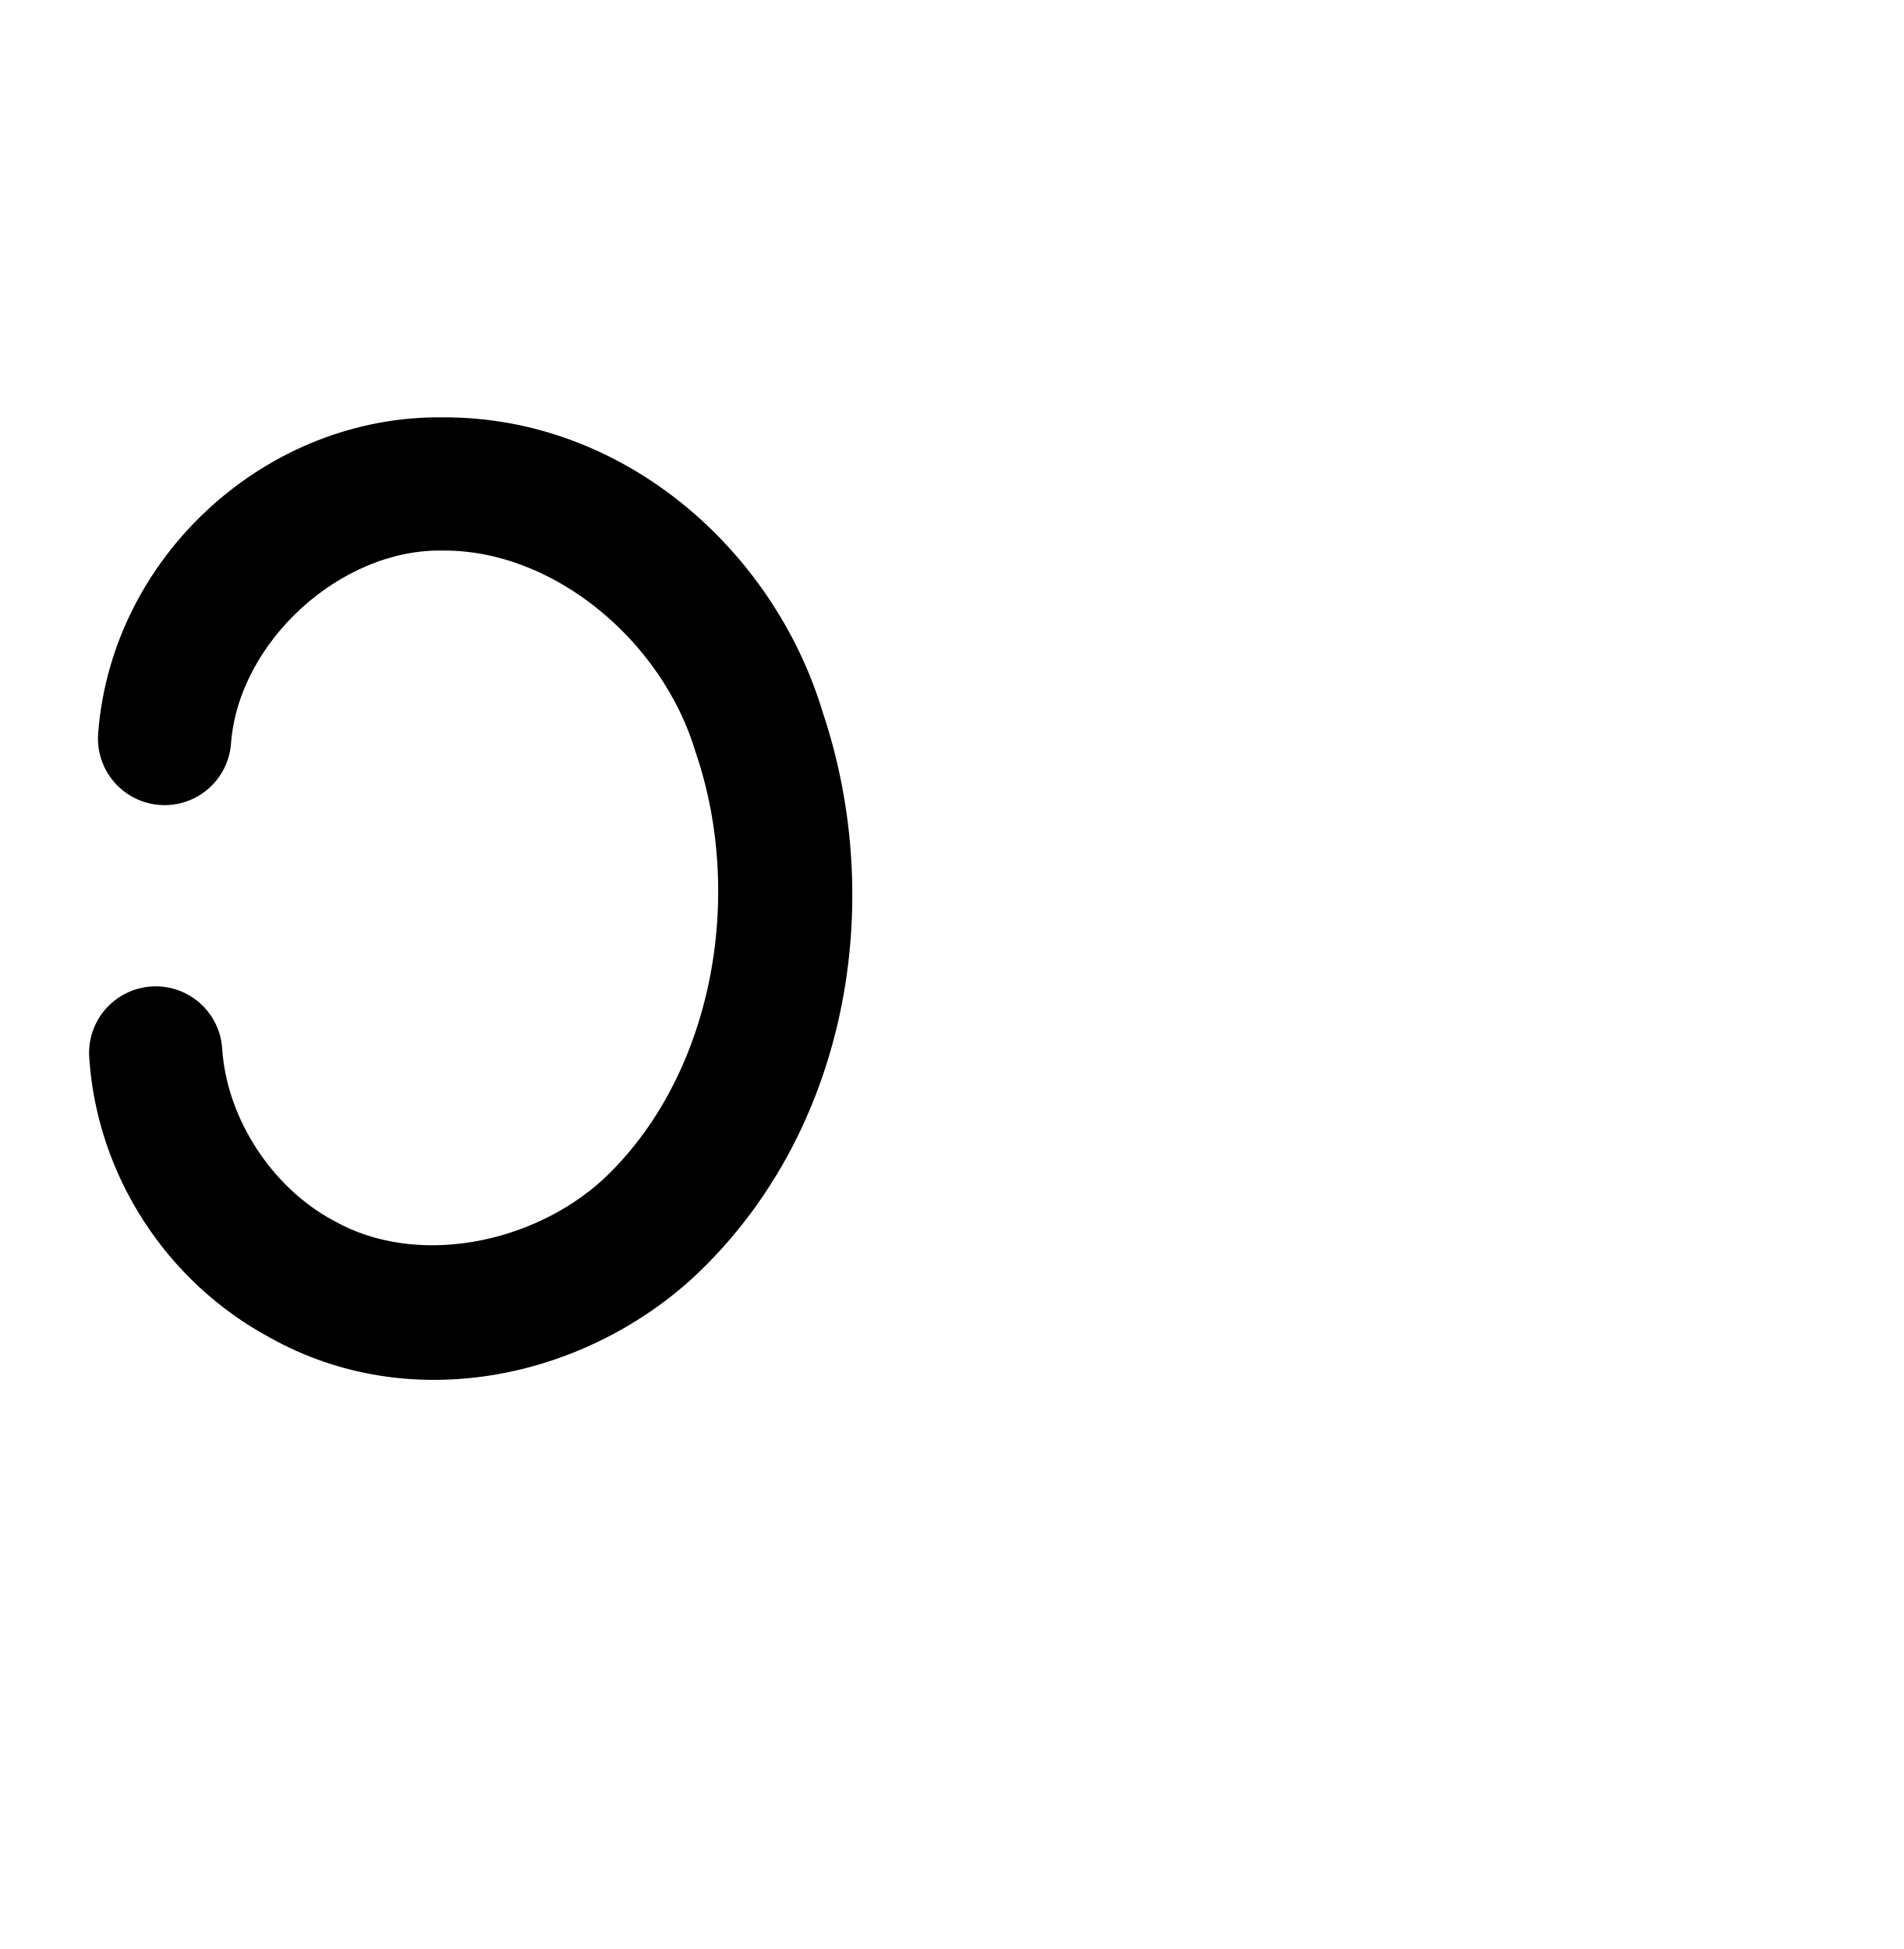
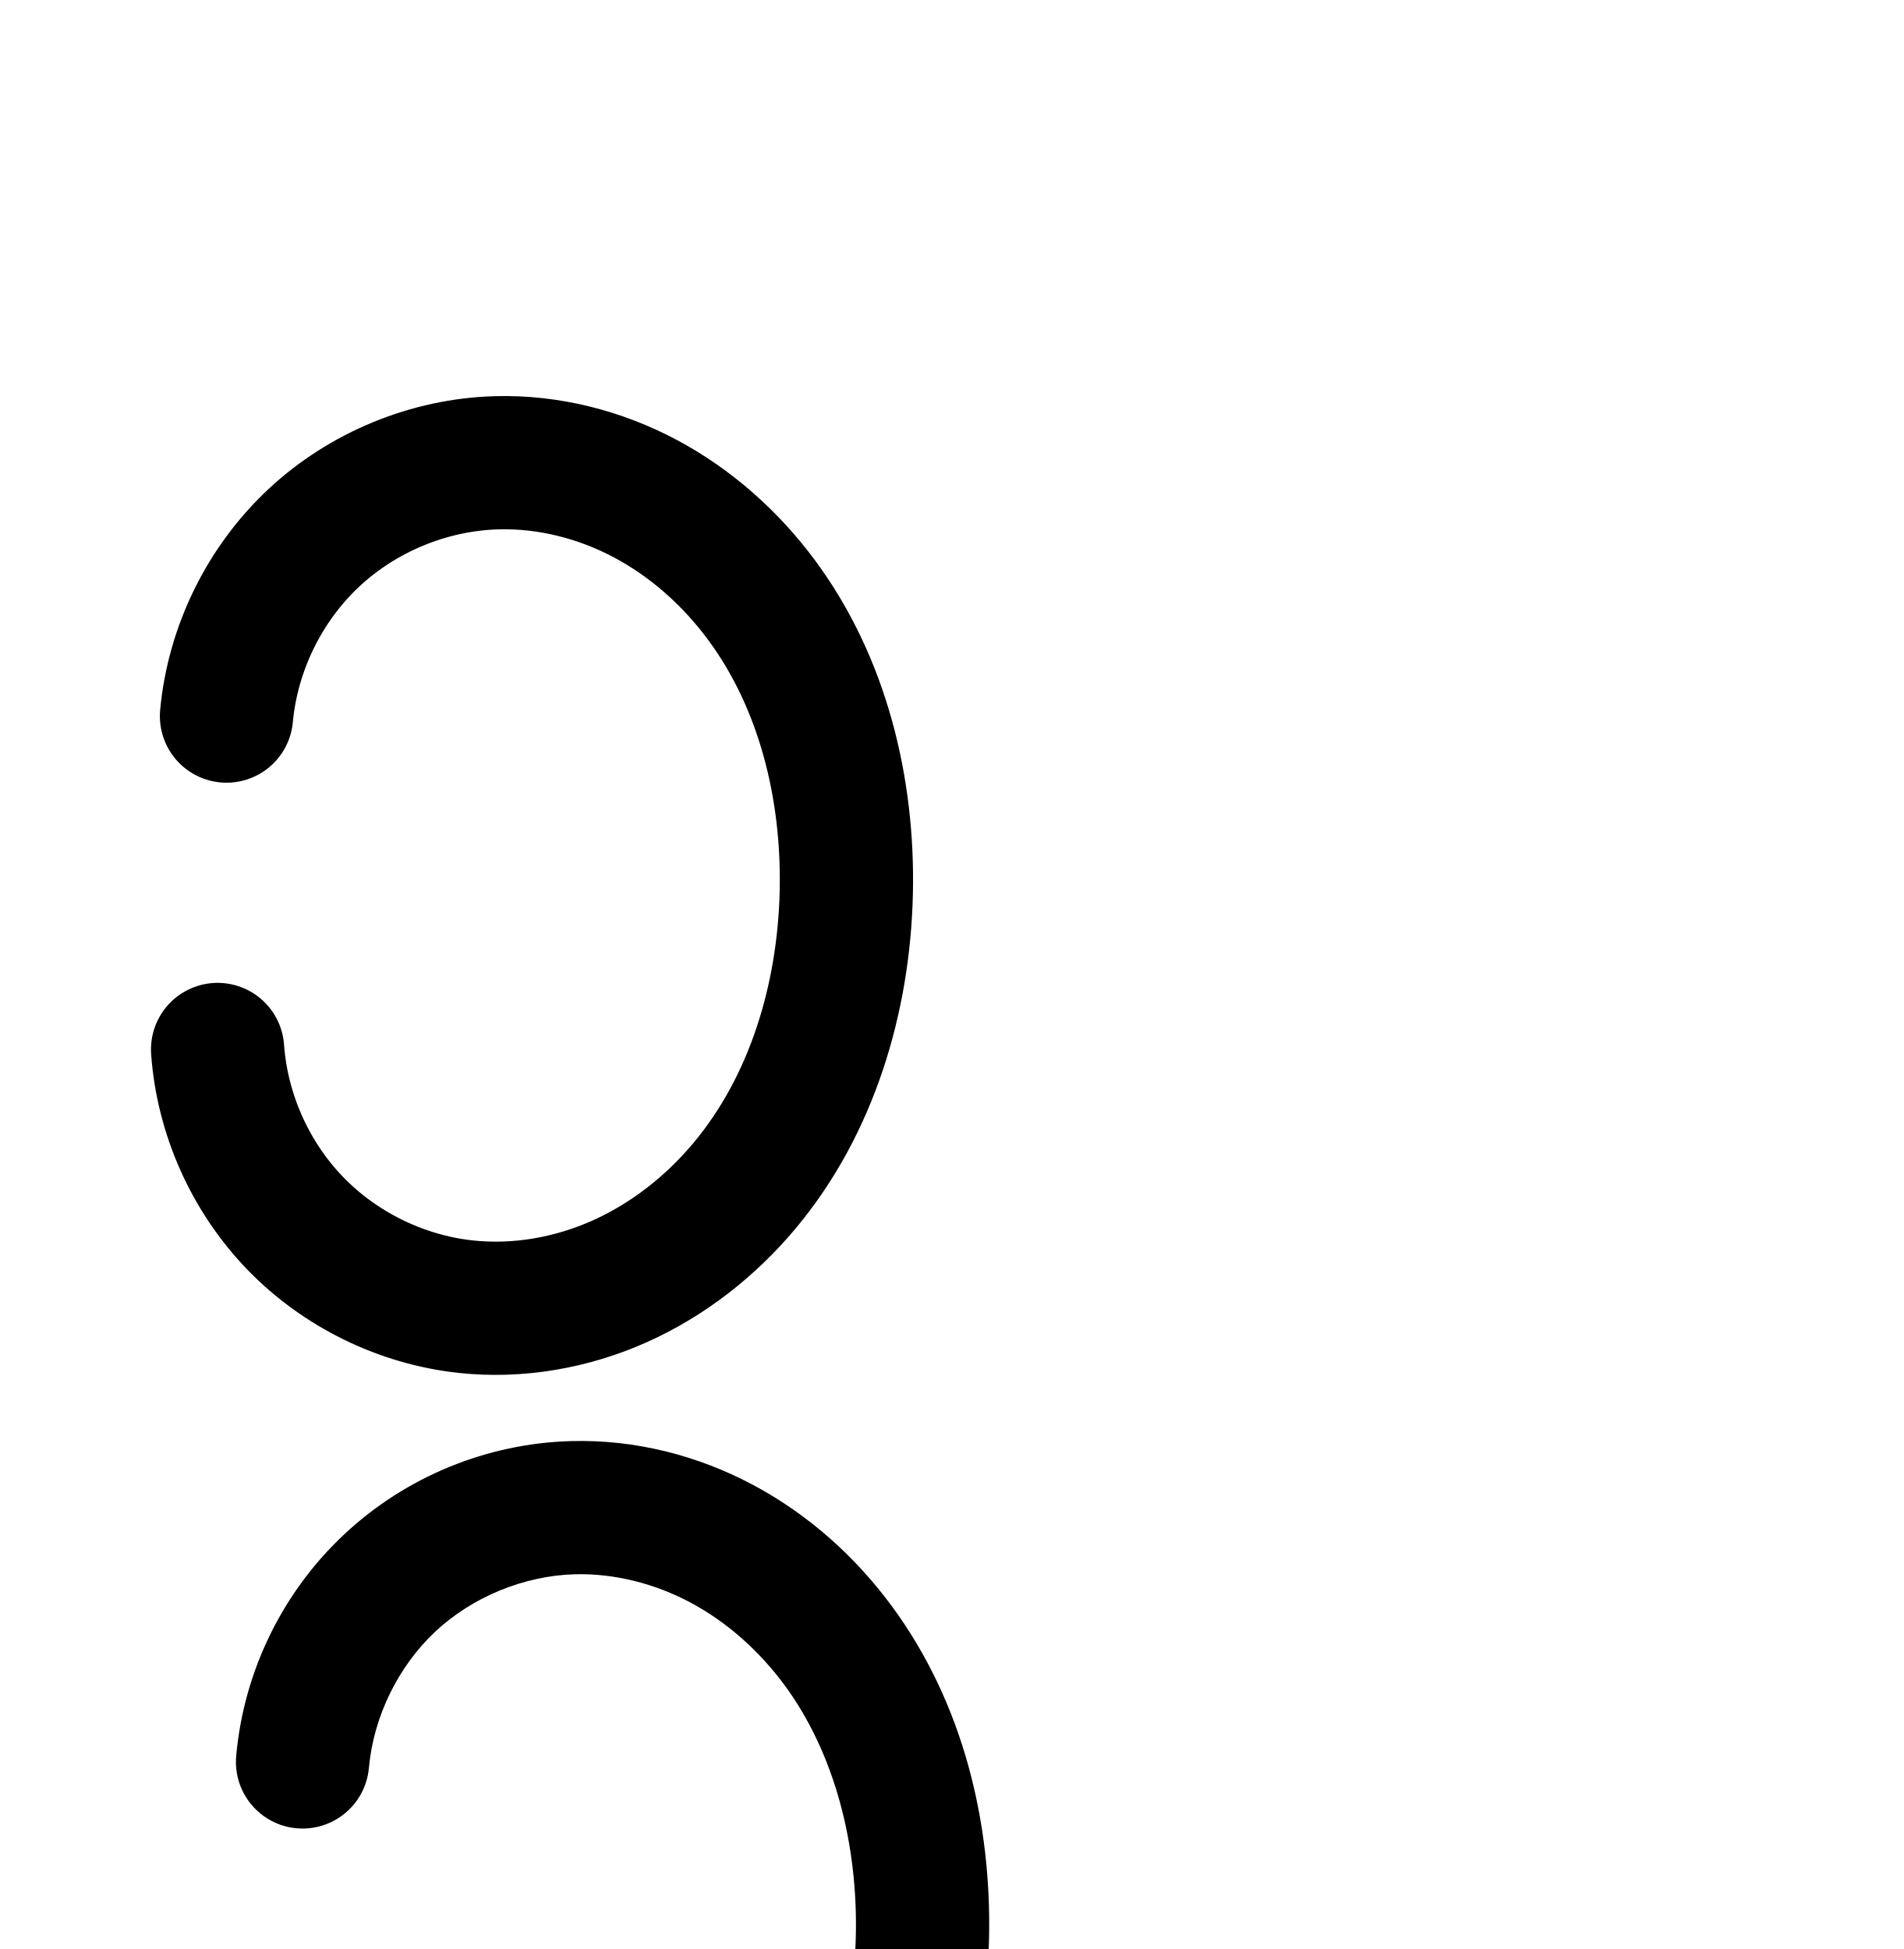
<svg xmlns="http://www.w3.org/2000/svg" width="2000" height="2048" id="svg2992" version="1.1">
  <defs id="defs5498">
    </defs>
  <g id="layer1" transform="translate(0,1048)">
-     <path style="fill:none;fill-rule:evenodd;stroke:#000000;stroke-width:140;stroke-linecap:round;stroke-linejoin:round;stroke-miterlimit:4;stroke-dasharray:none;stroke-opacity:1" d="m -930.157,-227.47 c 7.024,-70.47 40.368,-138.007 92.042,-186.433 51.674,-48.426 121.232,-77.321 192.009,-79.761 54.479,-1.879 109.175,11.585 157.442,36.919 48.267,25.333 90.12,62.347 122.679,106.066 65.118,87.439 91.735,199.77 87.029,308.691 -4.667,108.026 -40.305,216.751 -111.779,297.886 -35.737,40.568 -80.071,73.79 -129.797,95.008 -49.726,21.218 -104.844,30.246 -158.565,24.175 -67.393,-7.616 -131.803,-39.386 -178.864,-88.223 -47.062,-48.837 -76.425,-114.378 -81.541,-182.007" id="path4139" />
-     <path style="color:#000000;font-style:normal;font-variant:normal;font-weight:normal;font-stretch:normal;font-size:medium;line-height:normal;font-family:sans-serif;text-indent:0;text-align:start;text-decoration:none;text-decoration-line:none;text-decoration-style:solid;text-decoration-color:#000000;letter-spacing:normal;word-spacing:normal;text-transform:none;direction:ltr;block-progression:tb;writing-mode:lr-tb;baseline-shift:baseline;text-anchor:start;clip-rule:nonzero;display:inline;overflow:visible;visibility:visible;opacity:1;isolation:auto;mix-blend-mode:normal;color-interpolation:sRGB;color-interpolation-filters:linearRGB;solid-color:#000000;solid-opacity:1;fill:#000000;fill-opacity:1;fill-rule:evenodd;stroke:none;stroke-width:140;stroke-linecap:round;stroke-linejoin:round;stroke-miterlimit:4;stroke-dasharray:none;stroke-dashoffset:0;stroke-opacity:1;color-rendering:auto;image-rendering:auto;shape-rendering:auto;text-rendering:auto;enable-background:accumulate" d="m 466.131,-609.457 c -186.129,-2.636 -348.346,145.745 -362.914,331.051 a 70.007,70.007 0 1 0 139.57,10.973 c 8.362,-106.364 114.996,-203.77 221.764,-202.047 a 70.007,70.007 0 0 0 1.42,0.008 c 117.011,-0.488 229.998,95.989 264.51,210.629 a 70.007,70.007 0 0 0 0.738,2.311 c 51.509,151.831 17.432,340.313 -97.785,448.074 -74.981,68.305 -196.587,91.643 -281.932,43.629 a 70.007,70.007 0 0 0 -1.279,-0.703 C 285.702,199.921 238.44,127.355 233.496,54.65 A 70.007,70.007 0 1 0 93.818,64.148 C 102.213,187.595 175.153,299.313 283.691,357.631 430.657,439.787 611.277,401.383 728.064,294.73 a 70.007,70.007 0 0 0 0.543,-0.5 C 890.827,142.923 931.83,-98.107 864.537,-299.201 812.852,-470.886 654.978,-609.877 466.131,-609.457 Z" id="path4139-4" />
+     <path style="fill:none;fill-rule:evenodd;stroke:#000000;stroke-width:140;stroke-linecap:round;stroke-linejoin:round;stroke-miterlimit:4;stroke-dasharray:none;stroke-opacity:1" d="m 237.971,-295.54 c 6.519,-70.648 39.716,-138.514 91.485,-187.028 51.769,-48.515 121.644,-77.241 192.566,-79.167 54.285,-1.474 108.659,12.405 156.552,38.002 47.894,25.597 89.332,62.718 121.637,106.369 64.611,87.301 91.469,198.725 88.961,307.306 C 886.611,0.764 853.276,113.168 782.087,198.14 746.492,240.626 701.792,275.739 651.204,298.388 600.617,321.037 544.132,331.007 489.031,325.01 421.541,317.664 356.961,285.976 309.853,237.09 262.745,188.205 233.469,122.496 228.626,54.78" id="path4139" />
    <path style="fill:none;fill-rule:evenodd;stroke:#000000;stroke-width:70;stroke-linecap:round;stroke-linejoin:round;stroke-miterlimit:4;stroke-dasharray:none;stroke-opacity:1" d="m -1985.35,-279.944 c 7.651,-75.363 43.403,-147.545 98.715,-199.301 55.312,-51.756 129.707,-82.64 205.412,-85.274 58.277,-2.027 116.793,12.335 168.449,39.39 51.656,27.055 96.468,66.603 131.344,113.336 69.752,93.466 98.339,213.621 93.307,330.138 -4.991,115.575 -43.229,231.881 -119.786,318.608 -38.278,43.364 -85.748,78.857 -138.969,101.509 -53.221,22.653 -112.194,32.267 -169.667,25.749 -72.077,-8.173 -140.96,-42.133 -191.334,-94.328 -50.374,-52.195 -81.867,-122.24 -87.477,-194.561" id="path4139-44" />
    <path style="color:#000000;font-style:normal;font-variant:normal;font-weight:normal;font-stretch:normal;font-size:medium;line-height:normal;font-family:sans-serif;text-indent:0;text-align:start;text-decoration:none;text-decoration-line:none;text-decoration-style:solid;text-decoration-color:#000000;letter-spacing:normal;word-spacing:normal;text-transform:none;direction:ltr;block-progression:tb;writing-mode:lr-tb;baseline-shift:baseline;text-anchor:start;white-space:normal;clip-rule:nonzero;display:inline;overflow:visible;visibility:visible;opacity:1;isolation:auto;mix-blend-mode:normal;color-interpolation:sRGB;color-interpolation-filters:linearRGB;solid-color:#000000;solid-opacity:1;fill:#000000;fill-opacity:1;fill-rule:evenodd;stroke:none;stroke-width:70;stroke-linecap:round;stroke-linejoin:round;stroke-miterlimit:4;stroke-dasharray:none;stroke-dashoffset:0;stroke-opacity:1;color-rendering:auto;image-rendering:auto;shape-rendering:auto;text-rendering:auto;enable-background:accumulate" d="m -1679.117,453.805 c -8.074,-0.277 -16.17,-0.278 -24.273,0.004 -84.41,2.937 -166.437,36.988 -228.109,94.695 -61.672,57.708 -101.091,137.295 -109.621,221.324 a 35.004,35.004 0 1 0 69.641,7.068 c 6.771,-66.697 38.857,-131.475 87.809,-177.279 48.952,-45.805 115.716,-73.521 182.715,-75.852 51.724,-1.799 104.45,11.039 150.992,35.416 46.608,24.411 87.591,60.464 119.533,103.266 63.894,85.617 91.131,197.922 86.391,307.693 -4.702,108.888 -40.949,217.532 -111.059,296.955 -35.048,39.705 -78.436,72.039 -126.436,92.469 -47.932,20.401 -101.037,28.957 -152.018,23.176 -63.773,-7.232 -125.523,-37.674 -170.094,-83.855 -44.57,-46.182 -72.802,-108.974 -77.766,-172.963 a 35.004,35.004 0 1 0 -69.789,5.414 c 6.256,80.654 41.01,157.952 97.188,216.16 56.178,58.209 132.193,95.684 212.574,104.799 63.966,7.254 128.808,-3.418 187.318,-28.322 58.443,-24.875 109.992,-63.528 151.5,-110.551 83.004,-94.031 123.234,-217.999 128.514,-340.262 5.323,-123.261 -24.614,-251.264 -100.225,-352.58 -37.81,-50.665 -86.45,-93.709 -143.154,-123.408 -49.674,-26.017 -105.115,-41.431 -161.631,-43.367 z" id="path4139-44-9" />
+     <path style="color:#000000;font-style:normal;font-variant:normal;font-weight:normal;font-stretch:normal;font-size:medium;line-height:normal;font-family:sans-serif;text-indent:0;text-align:start;text-decoration:none;text-decoration-line:none;text-decoration-style:solid;text-decoration-color:#000000;letter-spacing:normal;word-spacing:normal;text-transform:none;direction:ltr;block-progression:tb;writing-mode:lr-tb;baseline-shift:baseline;text-anchor:start;white-space:normal;clip-rule:nonzero;display:inline;overflow:visible;visibility:visible;opacity:1;isolation:auto;mix-blend-mode:normal;color-interpolation:sRGB;color-interpolation-filters:linearRGB;solid-color:#000000;solid-opacity:1;fill:#000000;fill-opacity:1;fill-rule:evenodd;stroke:none;stroke-width:140;stroke-linecap:round;stroke-linejoin:round;stroke-miterlimit:4;stroke-dasharray:none;stroke-dashoffset:0;stroke-opacity:1;color-rendering:auto;image-rendering:auto;shape-rendering:auto;text-rendering:auto;enable-background:accumulate" d="m 600.121,466.291 c -88.557,2.404 -173.891,37.487 -238.531,98.064 -64.641,60.577 -105.182,143.457 -113.322,231.672 a 70.007,70.007 0 1 0 139.408,12.865 c 4.898,-53.082 30.749,-105.933 69.646,-142.385 38.897,-36.452 93.311,-58.821 146.6,-60.268 41.1,-1.116 83.911,9.588 121.656,29.762 37.885,20.248 71.8,50.379 98.367,86.275 53.186,71.864 77.463,168.106 75.246,264.047 -2.262,97.89 -32.18,194.937 -90.762,264.861 -29.26,34.925 -65.833,63.405 -105.83,81.312 -39.844,17.839 -84.306,25.459 -125.994,20.922 -50.738,-5.522 -100.933,-30.151 -136.348,-66.902 -35.415,-36.751 -58.17,-87.823 -61.811,-138.731 a 70.007,70.007 0 1 0 -139.643,9.986 c 6.045,84.524 41.842,164.869 100.643,225.889 58.801,61.019 137.767,99.768 222.01,108.938 68.513,7.457 137.02,-4.863 198.352,-32.322 61.178,-27.39 114.006,-69.136 155.936,-119.183 83.797,-100.021 120.549,-227.779 123.408,-351.535 2.801,-121.22 -26.638,-247.827 -102.674,-350.564 C 898.434,587.59 849.471,543.478 791.568,512.531 733.527,481.51 667.591,464.459 600.121,466.291 Z" id="path4139-0" />
  </g>
</svg>
